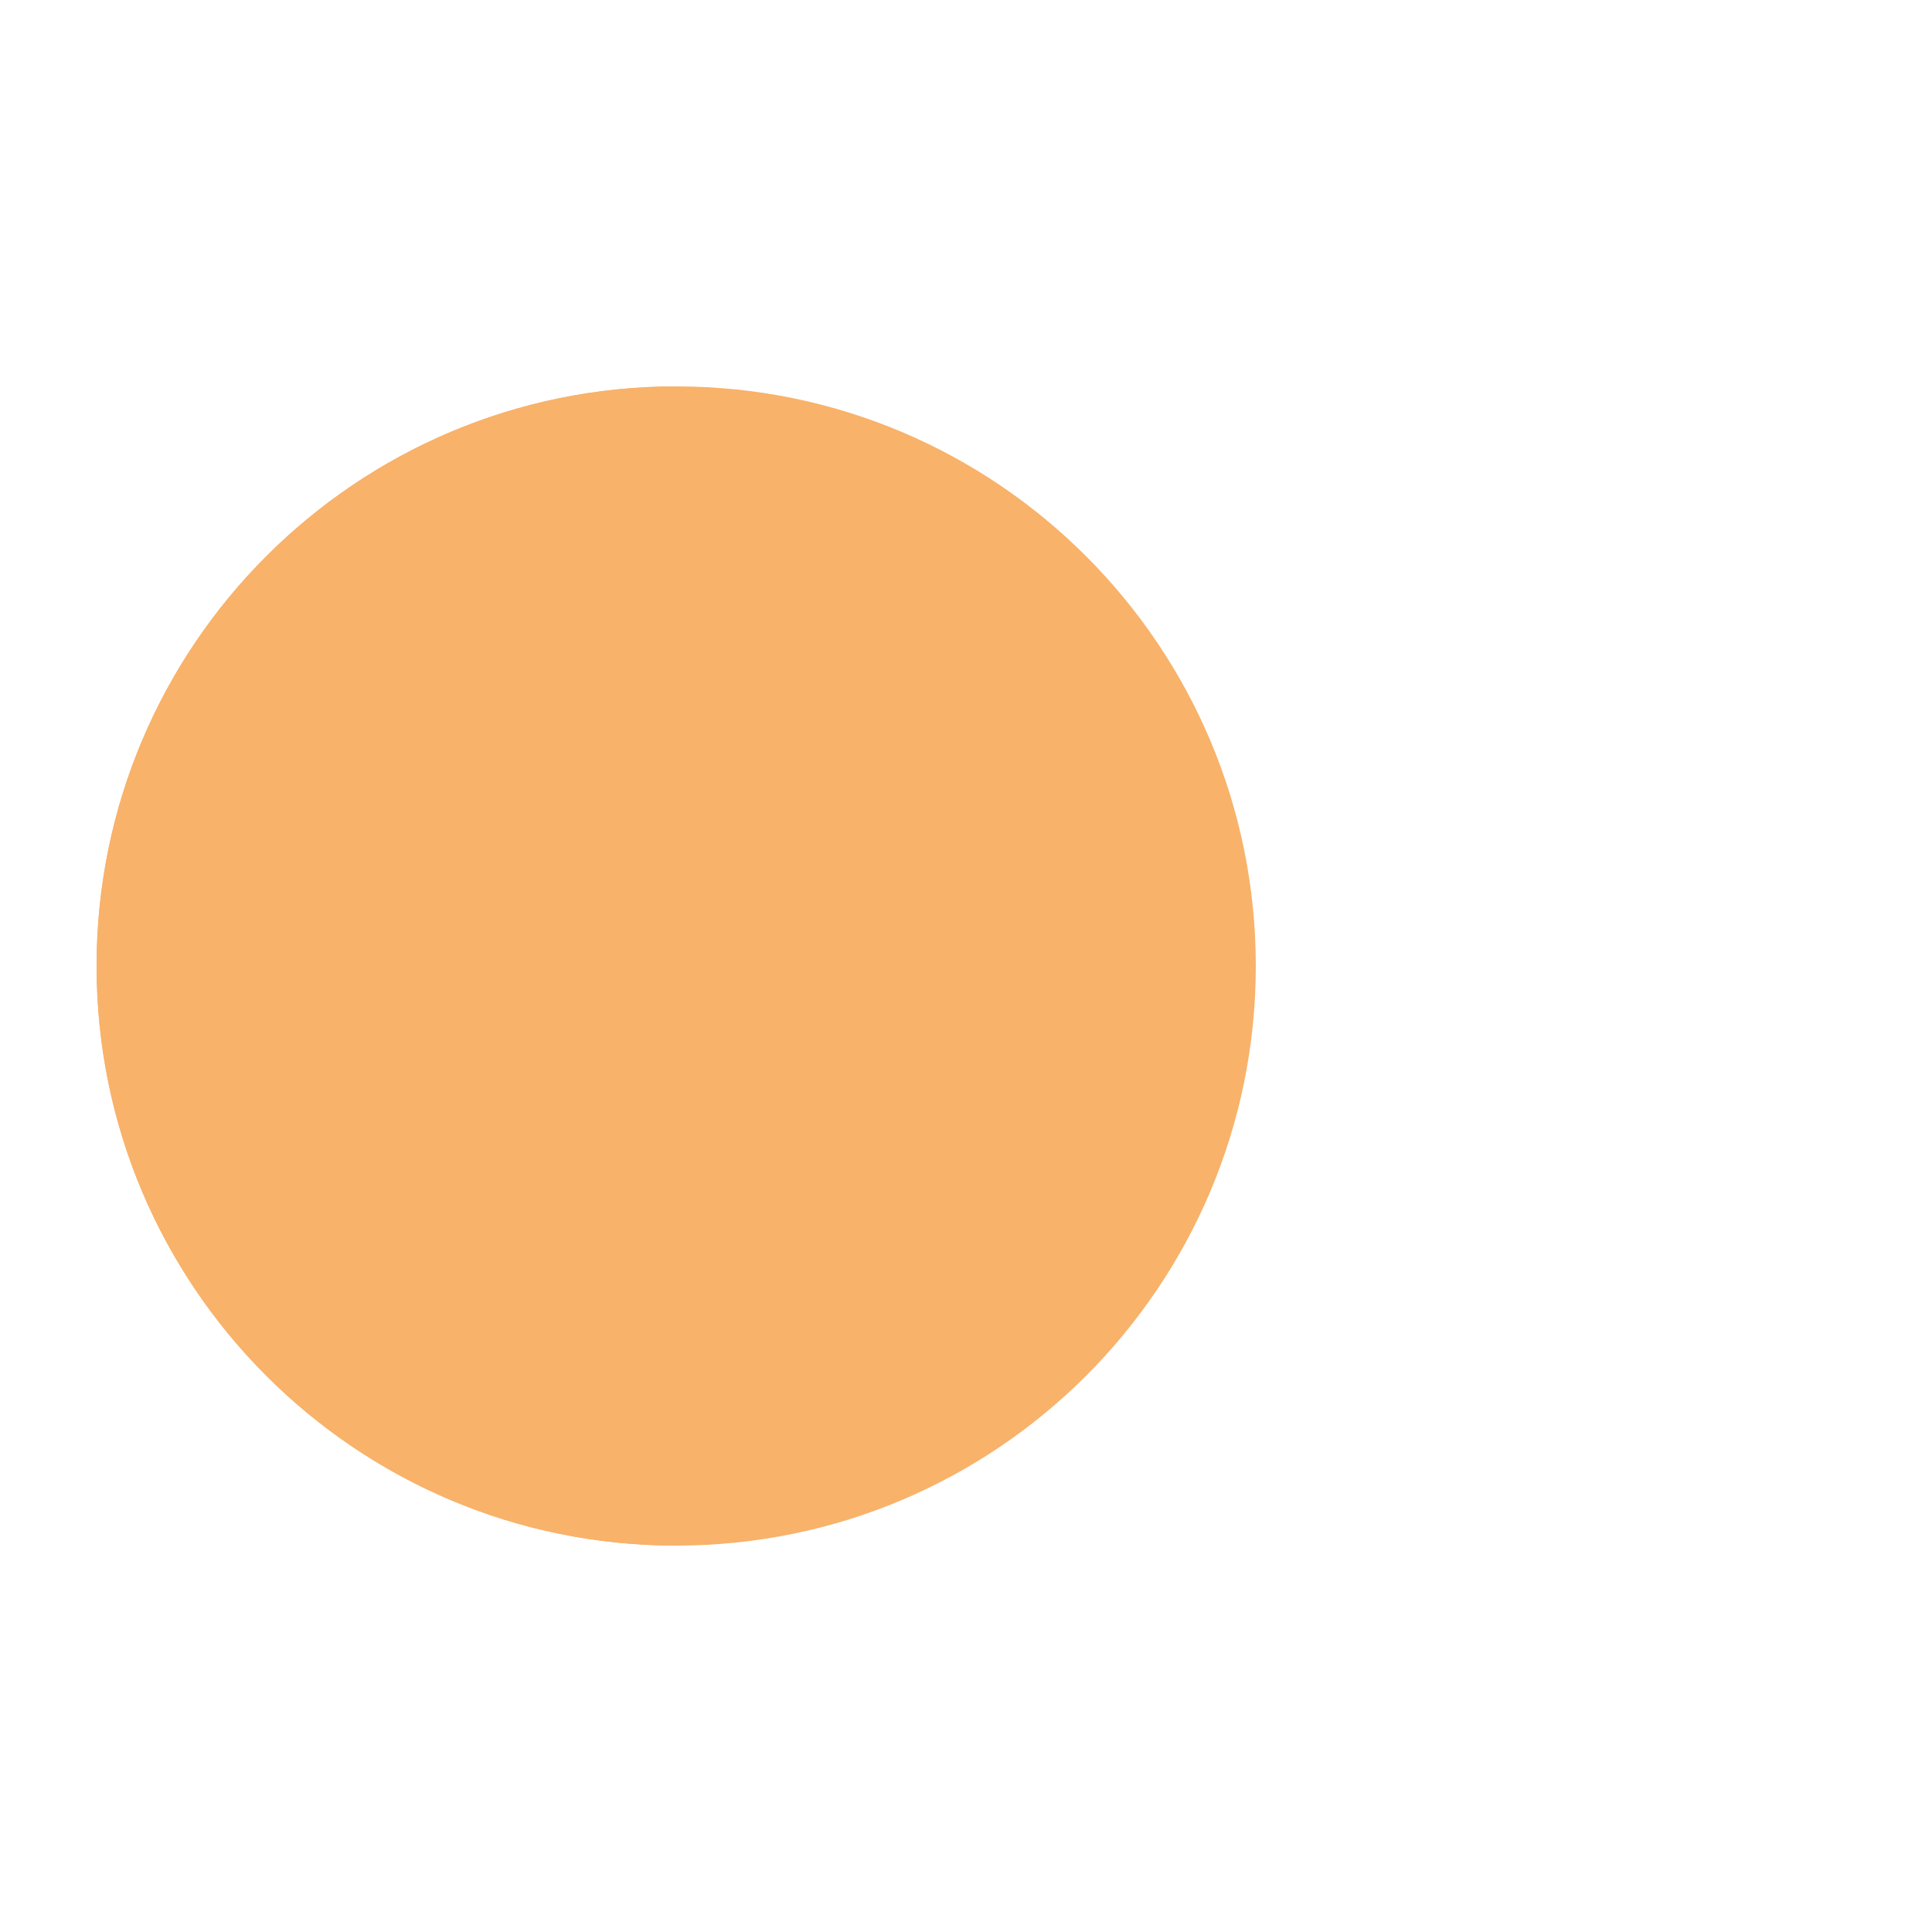
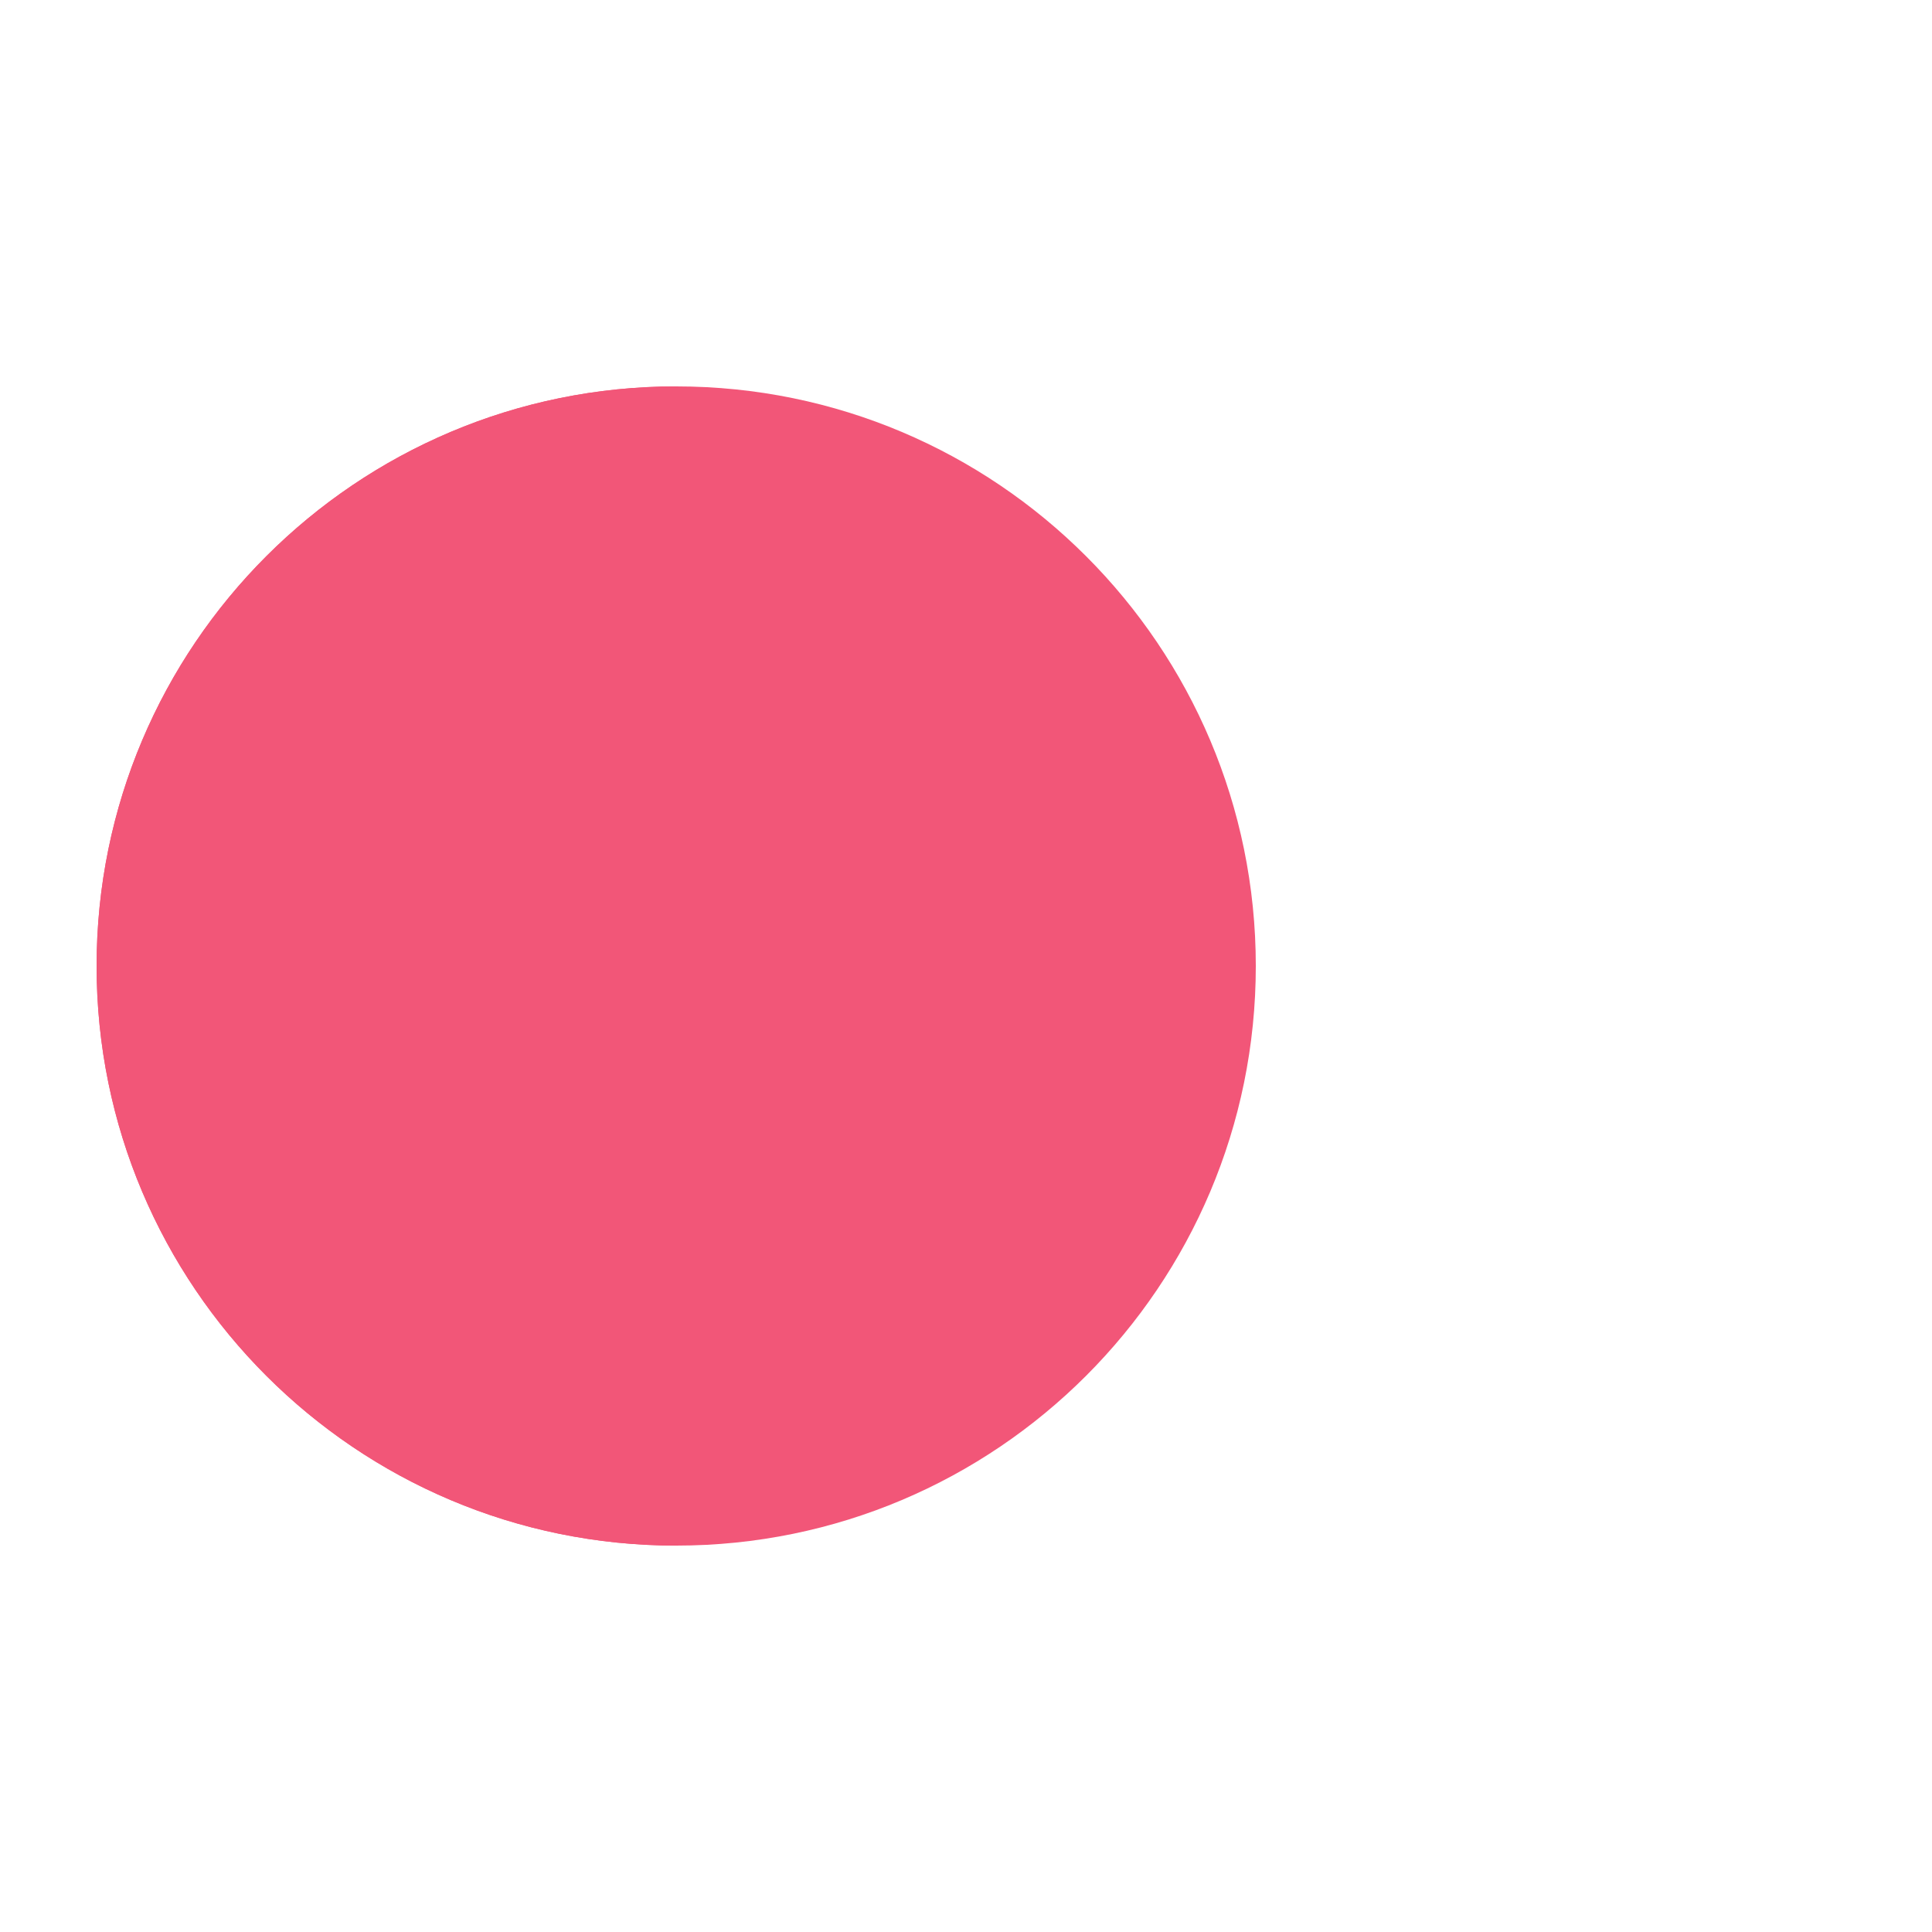
- <svg xmlns="http://www.w3.org/2000/svg" style="margin: auto; background: rgb(255, 255, 255); display: block; shape-rendering: auto;" width="200px" height="200px" viewBox="0 0 100 100" preserveAspectRatio="xMidYMid">
+ <svg xmlns="http://www.w3.org/2000/svg" style="margin: auto; background: rgb(247, 247, 247); display: block; shape-rendering: auto;" width="200px" height="200px" viewBox="0 0 100 100" preserveAspectRatio="xMidYMid">
  <g>
-     <circle cx="60" cy="50" r="4" fill="#e15b64">
+     <circle cx="60" cy="50" r="4" fill="#0b0a3f">
      <animate attributeName="cx" repeatCount="indefinite" dur="1s" values="95;35" keyTimes="0;1" begin="-0.67s" />
      <animate attributeName="fill-opacity" repeatCount="indefinite" dur="1s" values="0;1;1" keyTimes="0;0.2;1" begin="-0.67s" />
    </circle>
-     <circle cx="60" cy="50" r="4" fill="#e15b64">
+     <circle cx="60" cy="50" r="4" fill="#0b0a3f">
      <animate attributeName="cx" repeatCount="indefinite" dur="1s" values="95;35" keyTimes="0;1" begin="-0.33s" />
      <animate attributeName="fill-opacity" repeatCount="indefinite" dur="1s" values="0;1;1" keyTimes="0;0.2;1" begin="-0.33s" />
    </circle>
-     <circle cx="60" cy="50" r="4" fill="#e15b64">
+     <circle cx="60" cy="50" r="4" fill="#0b0a3f">
      <animate attributeName="cx" repeatCount="indefinite" dur="1s" values="95;35" keyTimes="0;1" begin="0s" />
      <animate attributeName="fill-opacity" repeatCount="indefinite" dur="1s" values="0;1;1" keyTimes="0;0.2;1" begin="0s" />
    </circle>
  </g>
  <g transform="translate(-15 0)">
-     <path d="M50 50L20 50A30 30 0 0 0 80 50Z" fill="#f8b26a" transform="rotate(90 50 50)" />
-     <path d="M50 50L20 50A30 30 0 0 0 80 50Z" fill="#f8b26a">
+     <path d="M50 50L20 50A30 30 0 0 0 80 50Z" fill="#f25678" transform="rotate(90 50 50)" />
+     <path d="M50 50L20 50A30 30 0 0 0 80 50Z" fill="#f25678">
      <animateTransform attributeName="transform" type="rotate" repeatCount="indefinite" dur="1s" values="0 50 50;45 50 50;0 50 50" keyTimes="0;0.5;1" />
    </path>
-     <path d="M50 50L20 50A30 30 0 0 1 80 50Z" fill="#f8b26a">
+     <path d="M50 50L20 50A30 30 0 0 1 80 50Z" fill="#f25678">
      <animateTransform attributeName="transform" type="rotate" repeatCount="indefinite" dur="1s" values="0 50 50;-45 50 50;0 50 50" keyTimes="0;0.5;1" />
    </path>
  </g>
</svg>
